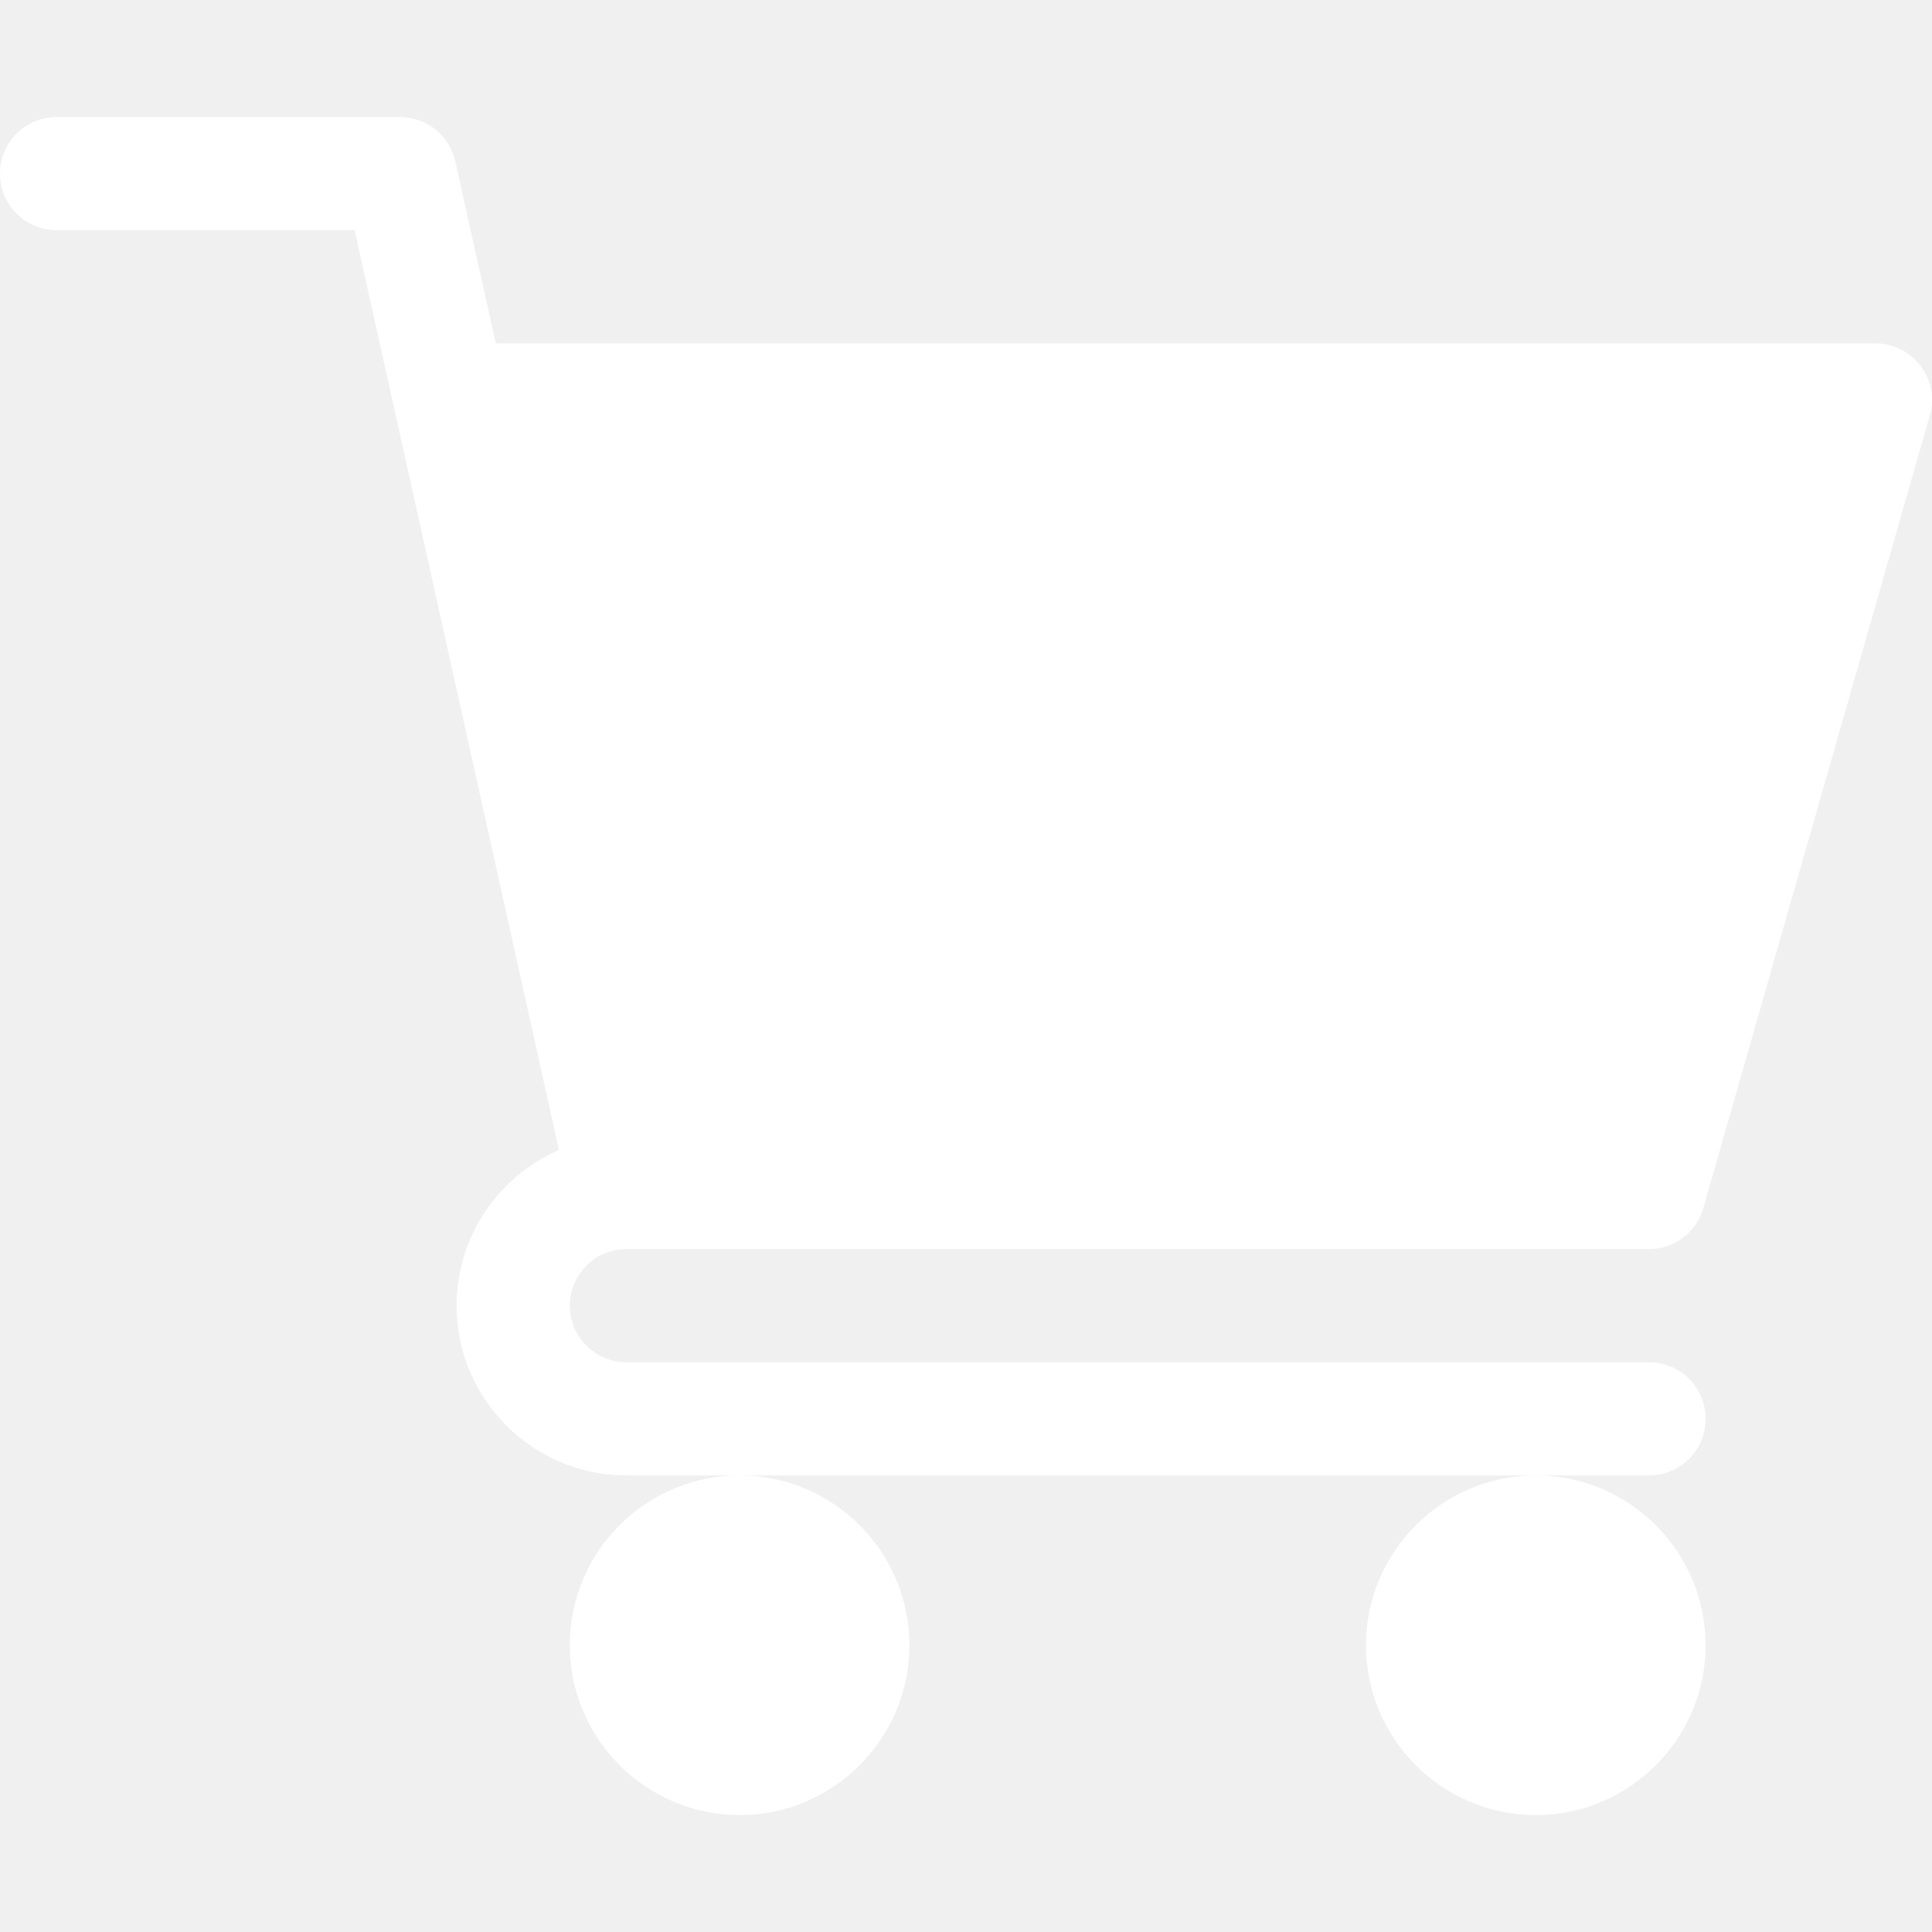
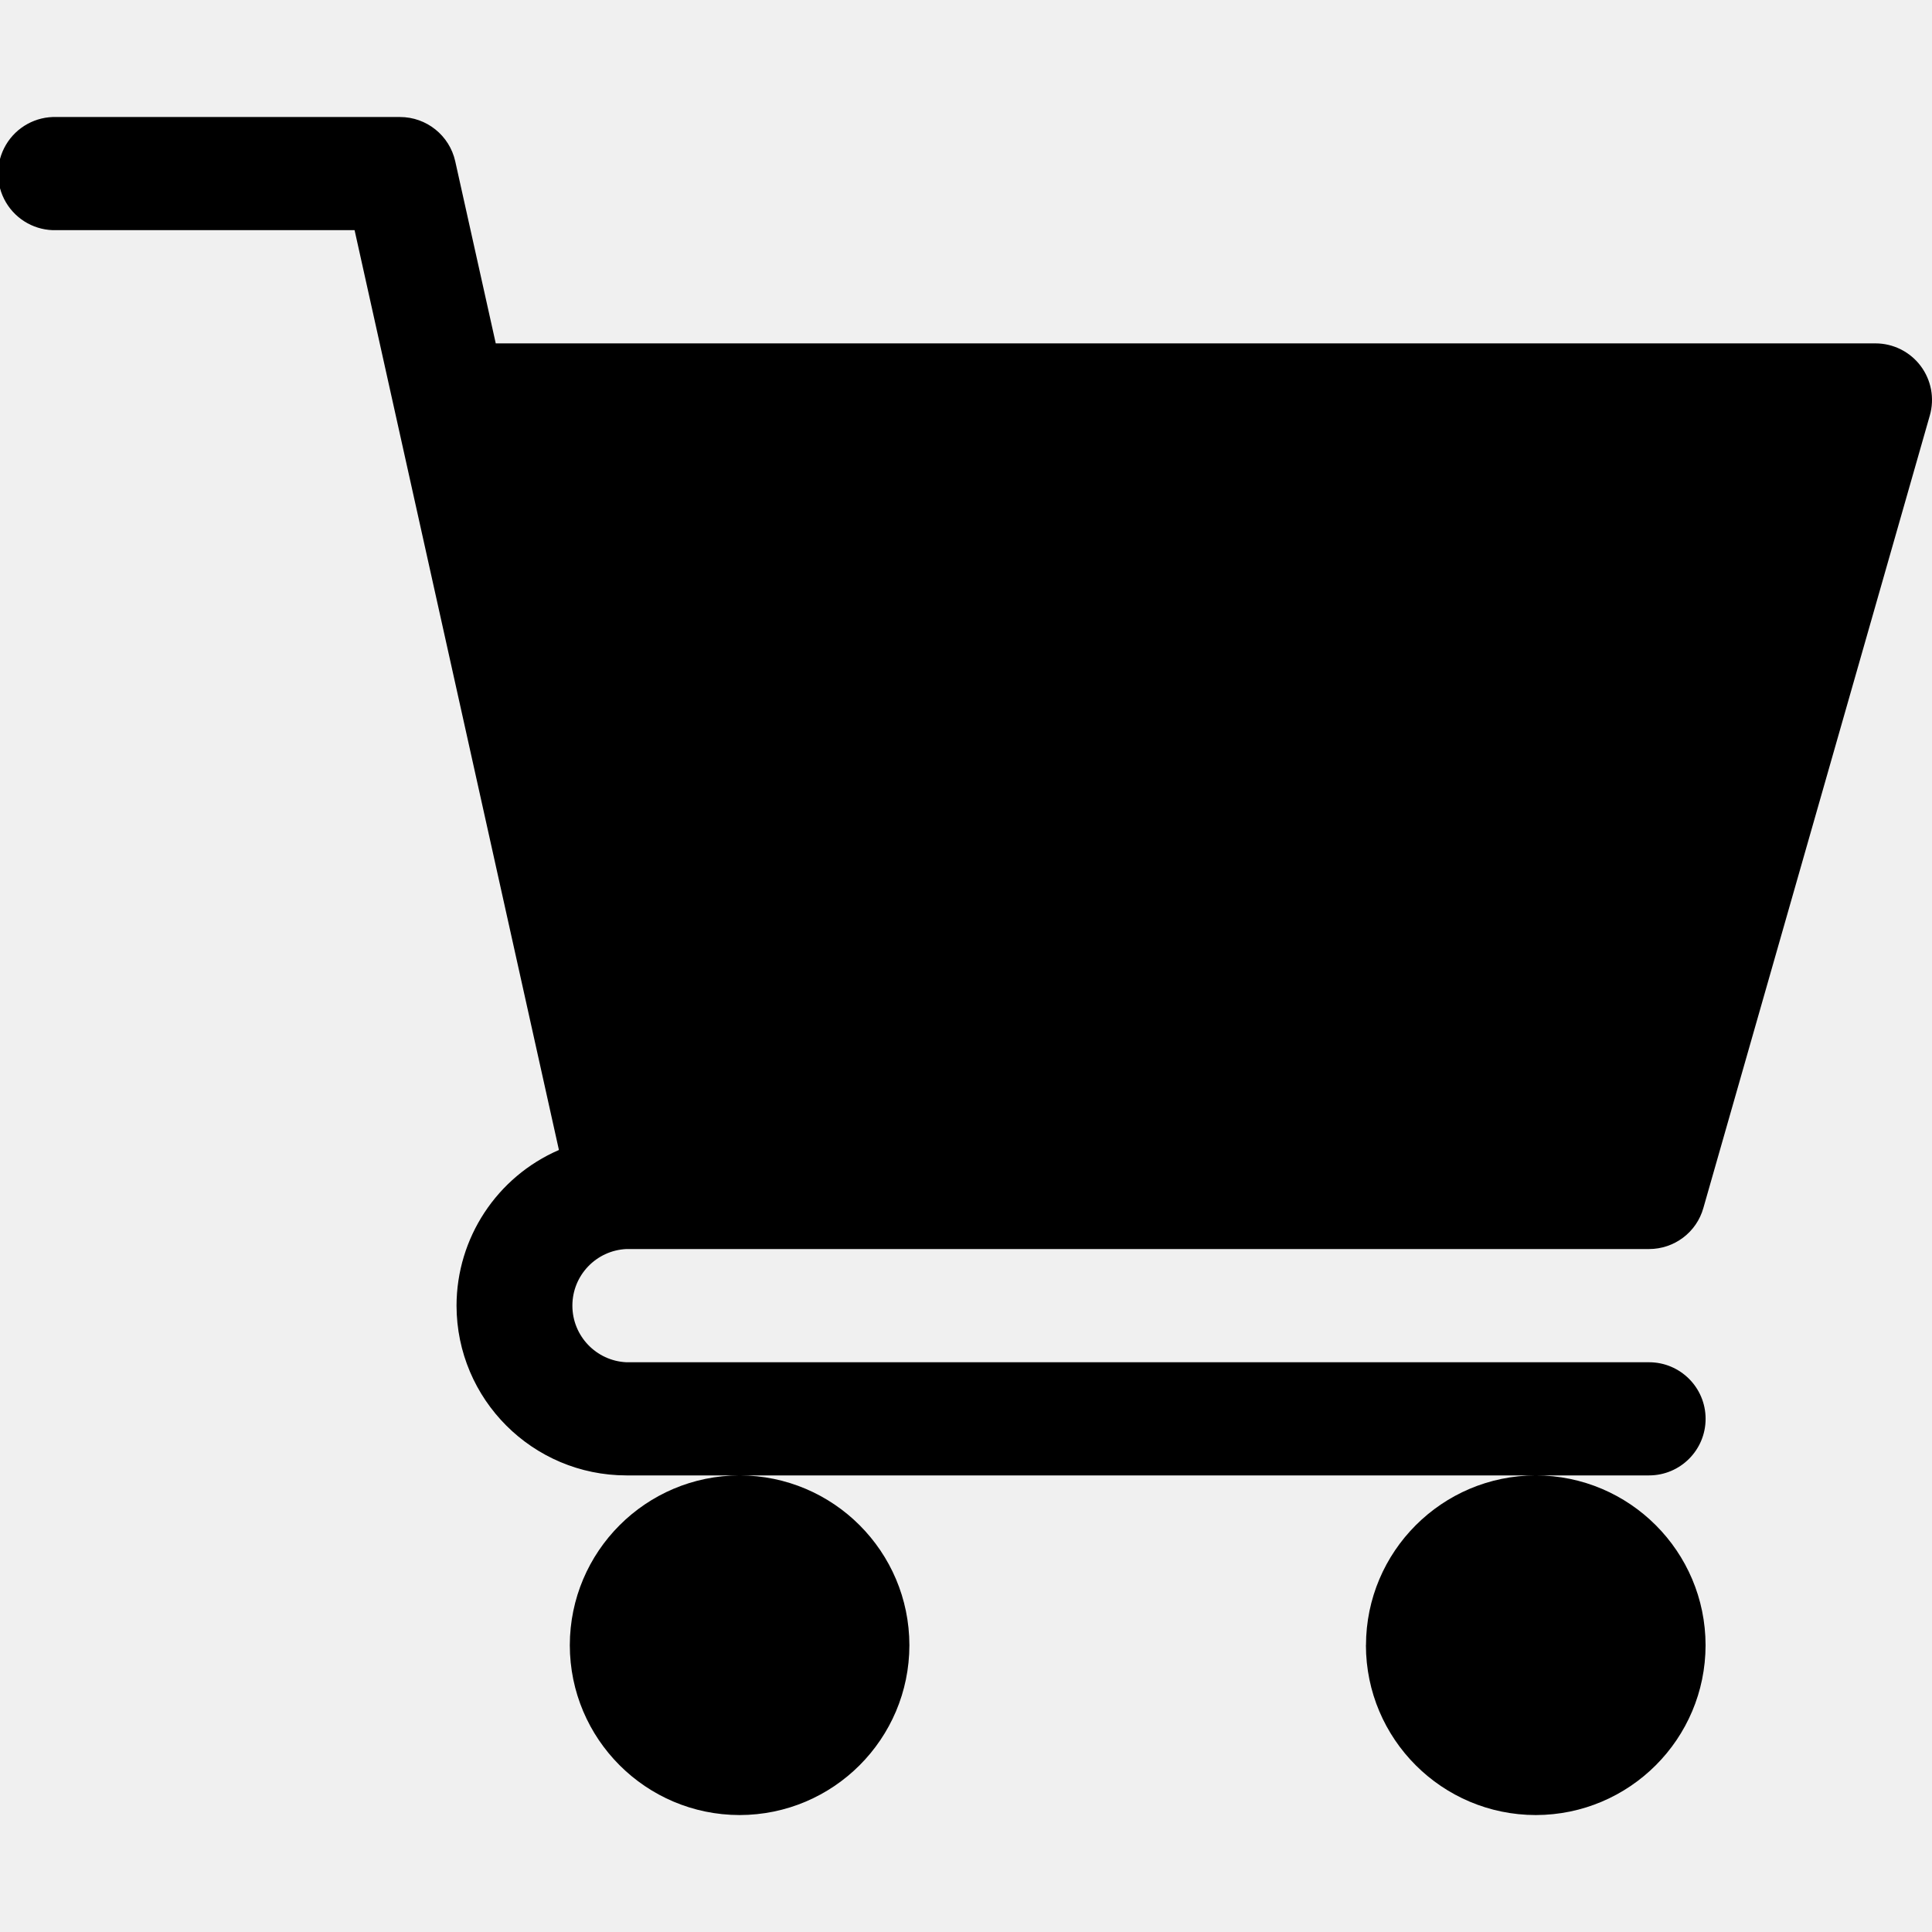
- <svg xmlns="http://www.w3.org/2000/svg" width="30" height="30" viewBox="0 0 30 30" fill="none">
-   <g clip-path="url(#clip0)">
-     <path d="M9.727 19.395H25.606C25.999 19.395 26.344 19.135 26.45 18.757L29.966 6.452C30.042 6.187 29.99 5.902 29.823 5.682C29.657 5.462 29.398 5.332 29.121 5.332H7.698L7.069 2.505C6.98 2.102 6.623 1.817 6.211 1.817H0.879C0.393 1.817 0 2.21 0 2.695C0 3.181 0.393 3.574 0.879 3.574H5.506L8.679 17.857C7.746 18.263 7.09 19.192 7.09 20.274C7.09 21.728 8.273 22.91 9.727 22.91H25.606C26.092 22.91 26.485 22.517 26.485 22.032C26.485 21.546 26.092 21.153 25.606 21.153H9.727C9.242 21.153 8.848 20.759 8.848 20.274C8.848 19.789 9.242 19.395 9.727 19.395Z" fill="white" />
-     <path d="M8.848 25.547C8.848 27.001 10.03 28.184 11.485 28.184C12.938 28.184 14.121 27.001 14.121 25.547C14.121 24.093 12.938 22.91 11.485 22.91C10.03 22.91 8.848 24.093 8.848 25.547Z" fill="white" />
-     <path d="M21.211 25.547C21.211 27.001 22.394 28.184 23.848 28.184C25.302 28.184 26.484 27.001 26.484 25.547C26.484 24.093 25.302 22.91 23.848 22.91C22.394 22.91 21.211 24.093 21.211 25.547Z" fill="white" />
+ <svg xmlns="http://www.w3.org/2000/svg" id="cart" viewBox="0 0 30 30">
+   <g>
+     <path d="M9.727 19.395h15.879c.393 0 .738-.26.844-.638l3.516-12.305a.878.878 0 00-.845-1.12H7.698l-.629-2.827a.879.879 0 00-.858-.688H.879a.879.879 0 100 1.757h4.627l3.173 14.283a2.638 2.638 0 00-1.59 2.417 2.64 2.64 0 002.638 2.636h15.879a.878.878 0 100-1.757H9.726a.88.88 0 010-1.758zM8.848 25.547a2.64 2.64 0 002.636 2.637 2.64 2.64 0 002.637-2.637 2.64 2.64 0 00-2.636-2.637 2.64 2.64 0 00-2.637 2.637zM21.21 25.547a2.64 2.64 0 002.637 2.637 2.64 2.64 0 002.637-2.637 2.64 2.64 0 00-2.637-2.637 2.64 2.64 0 00-2.636 2.637z" />
  </g>
-   <defs>
-     <clipPath id="clip0">
-       <rect width="30" height="30" fill="white" />
-     </clipPath>
-   </defs>
</svg>
